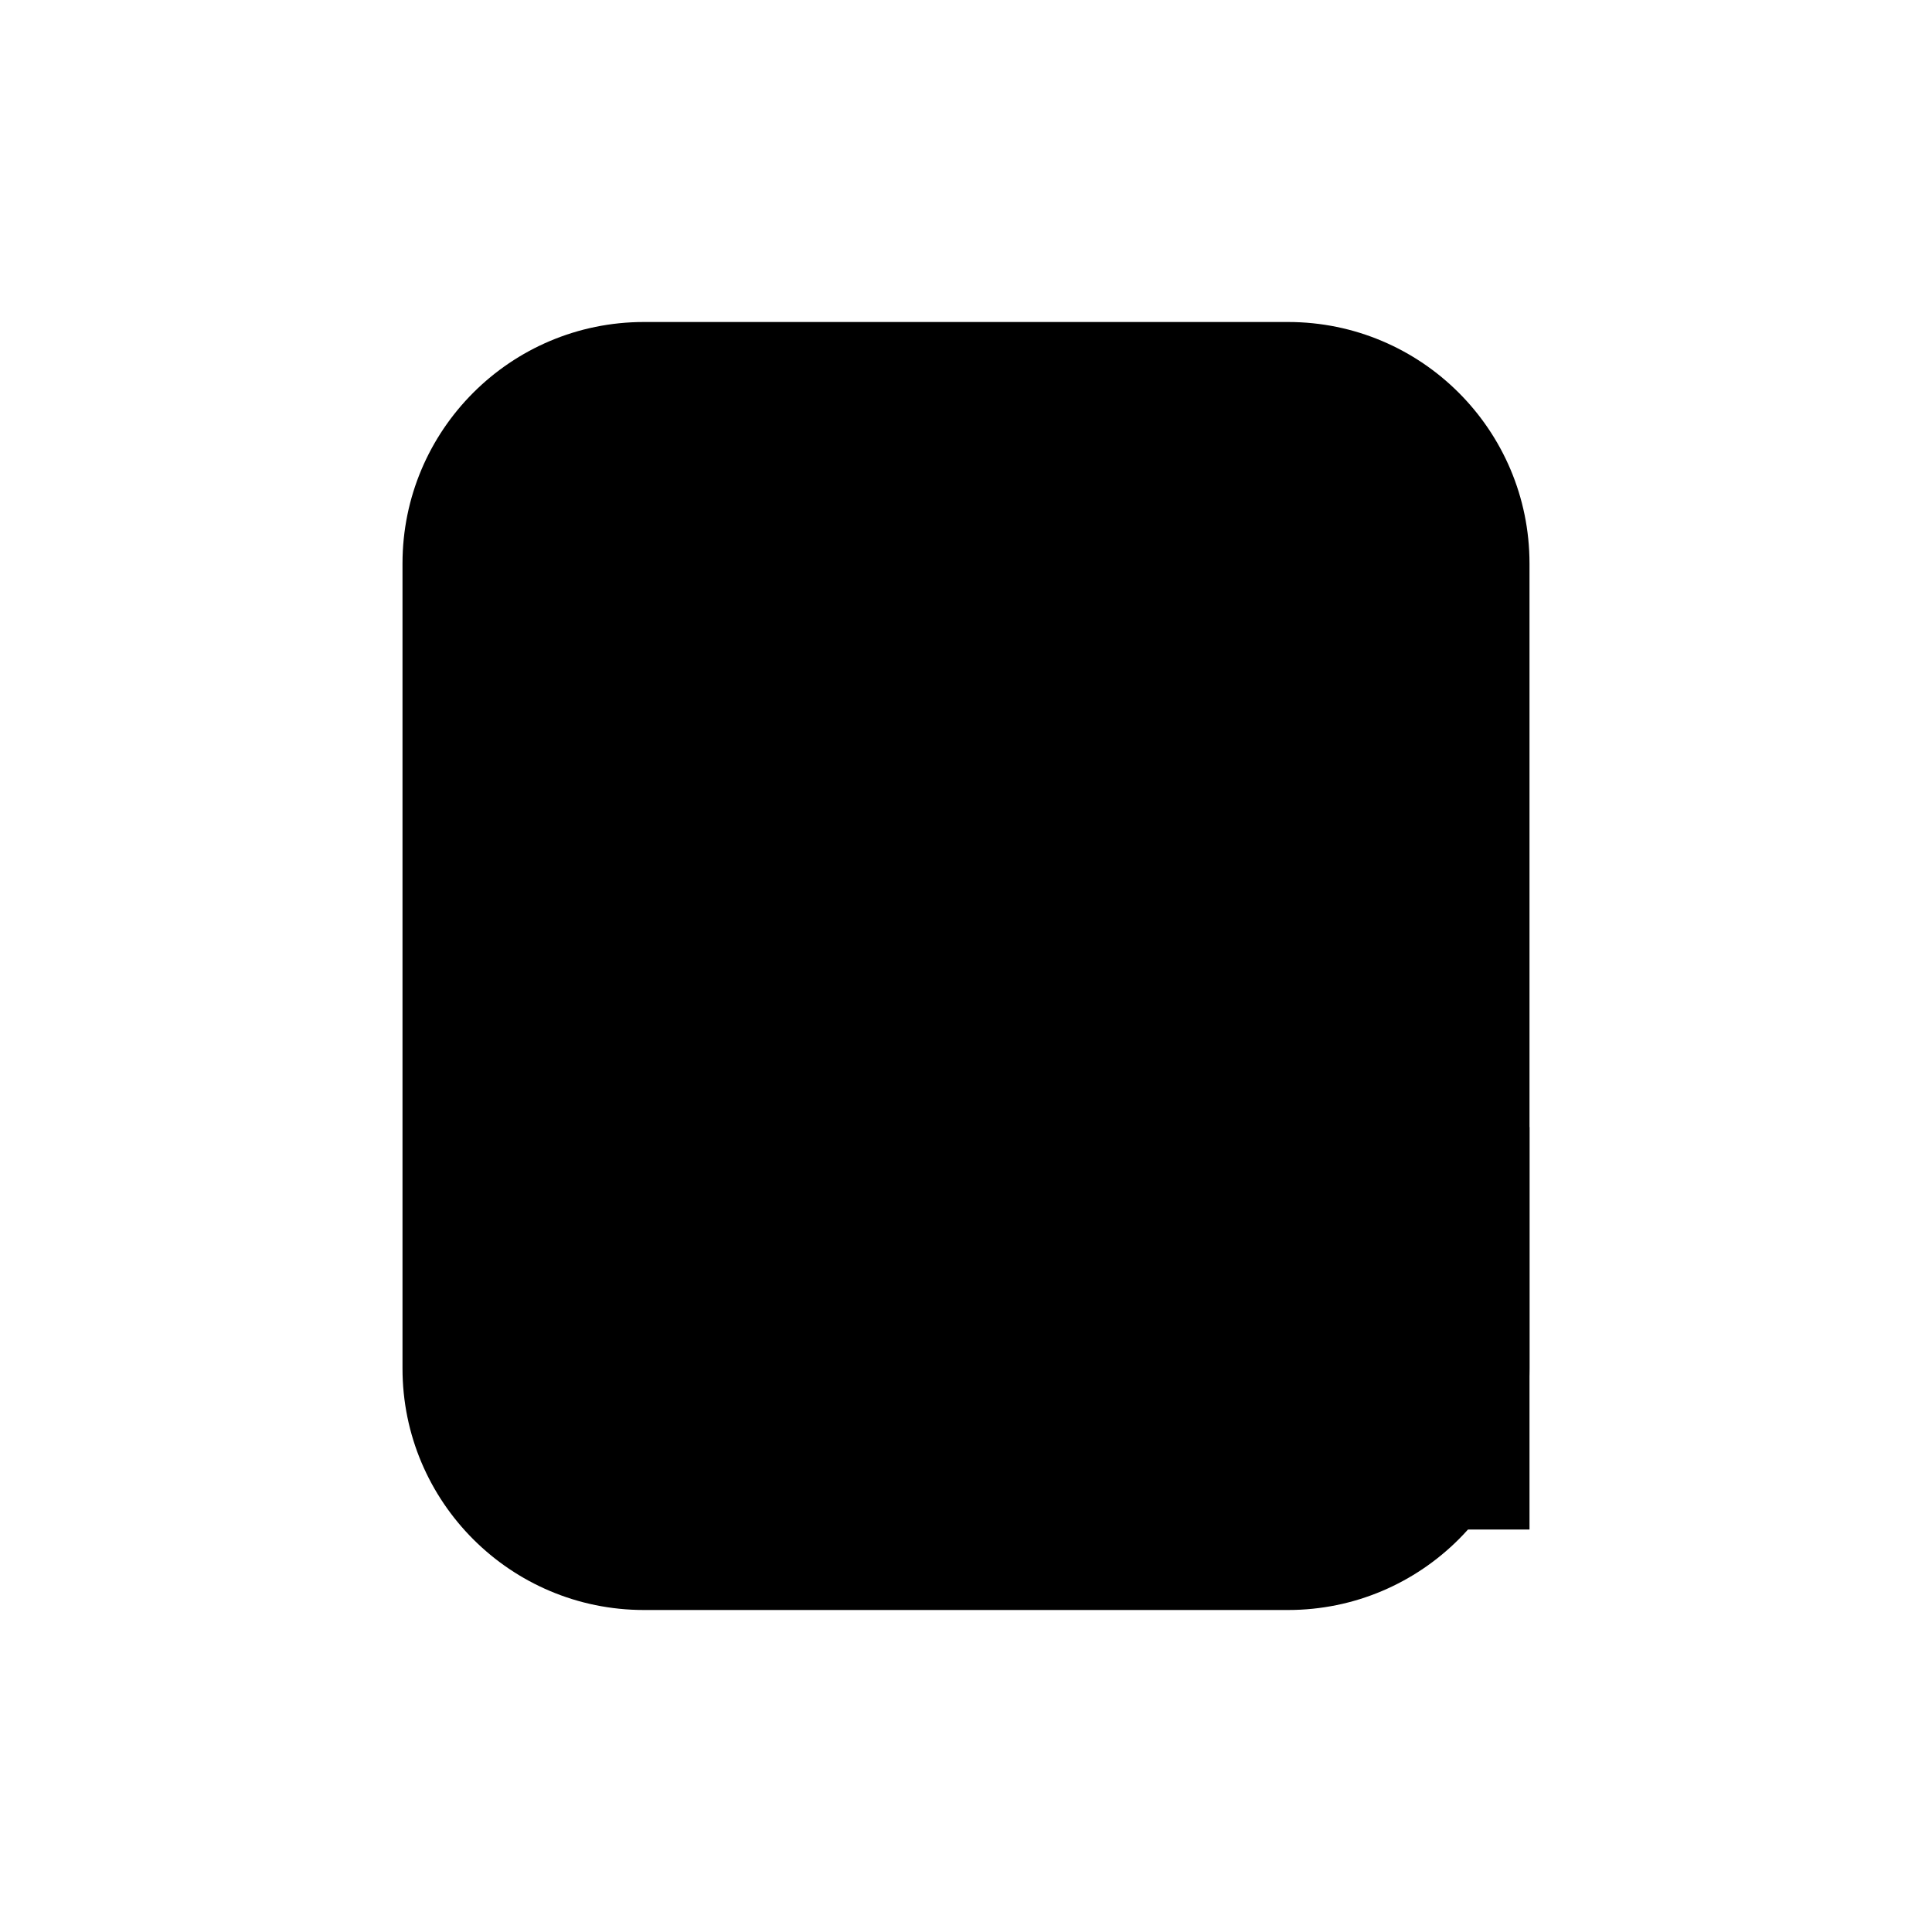
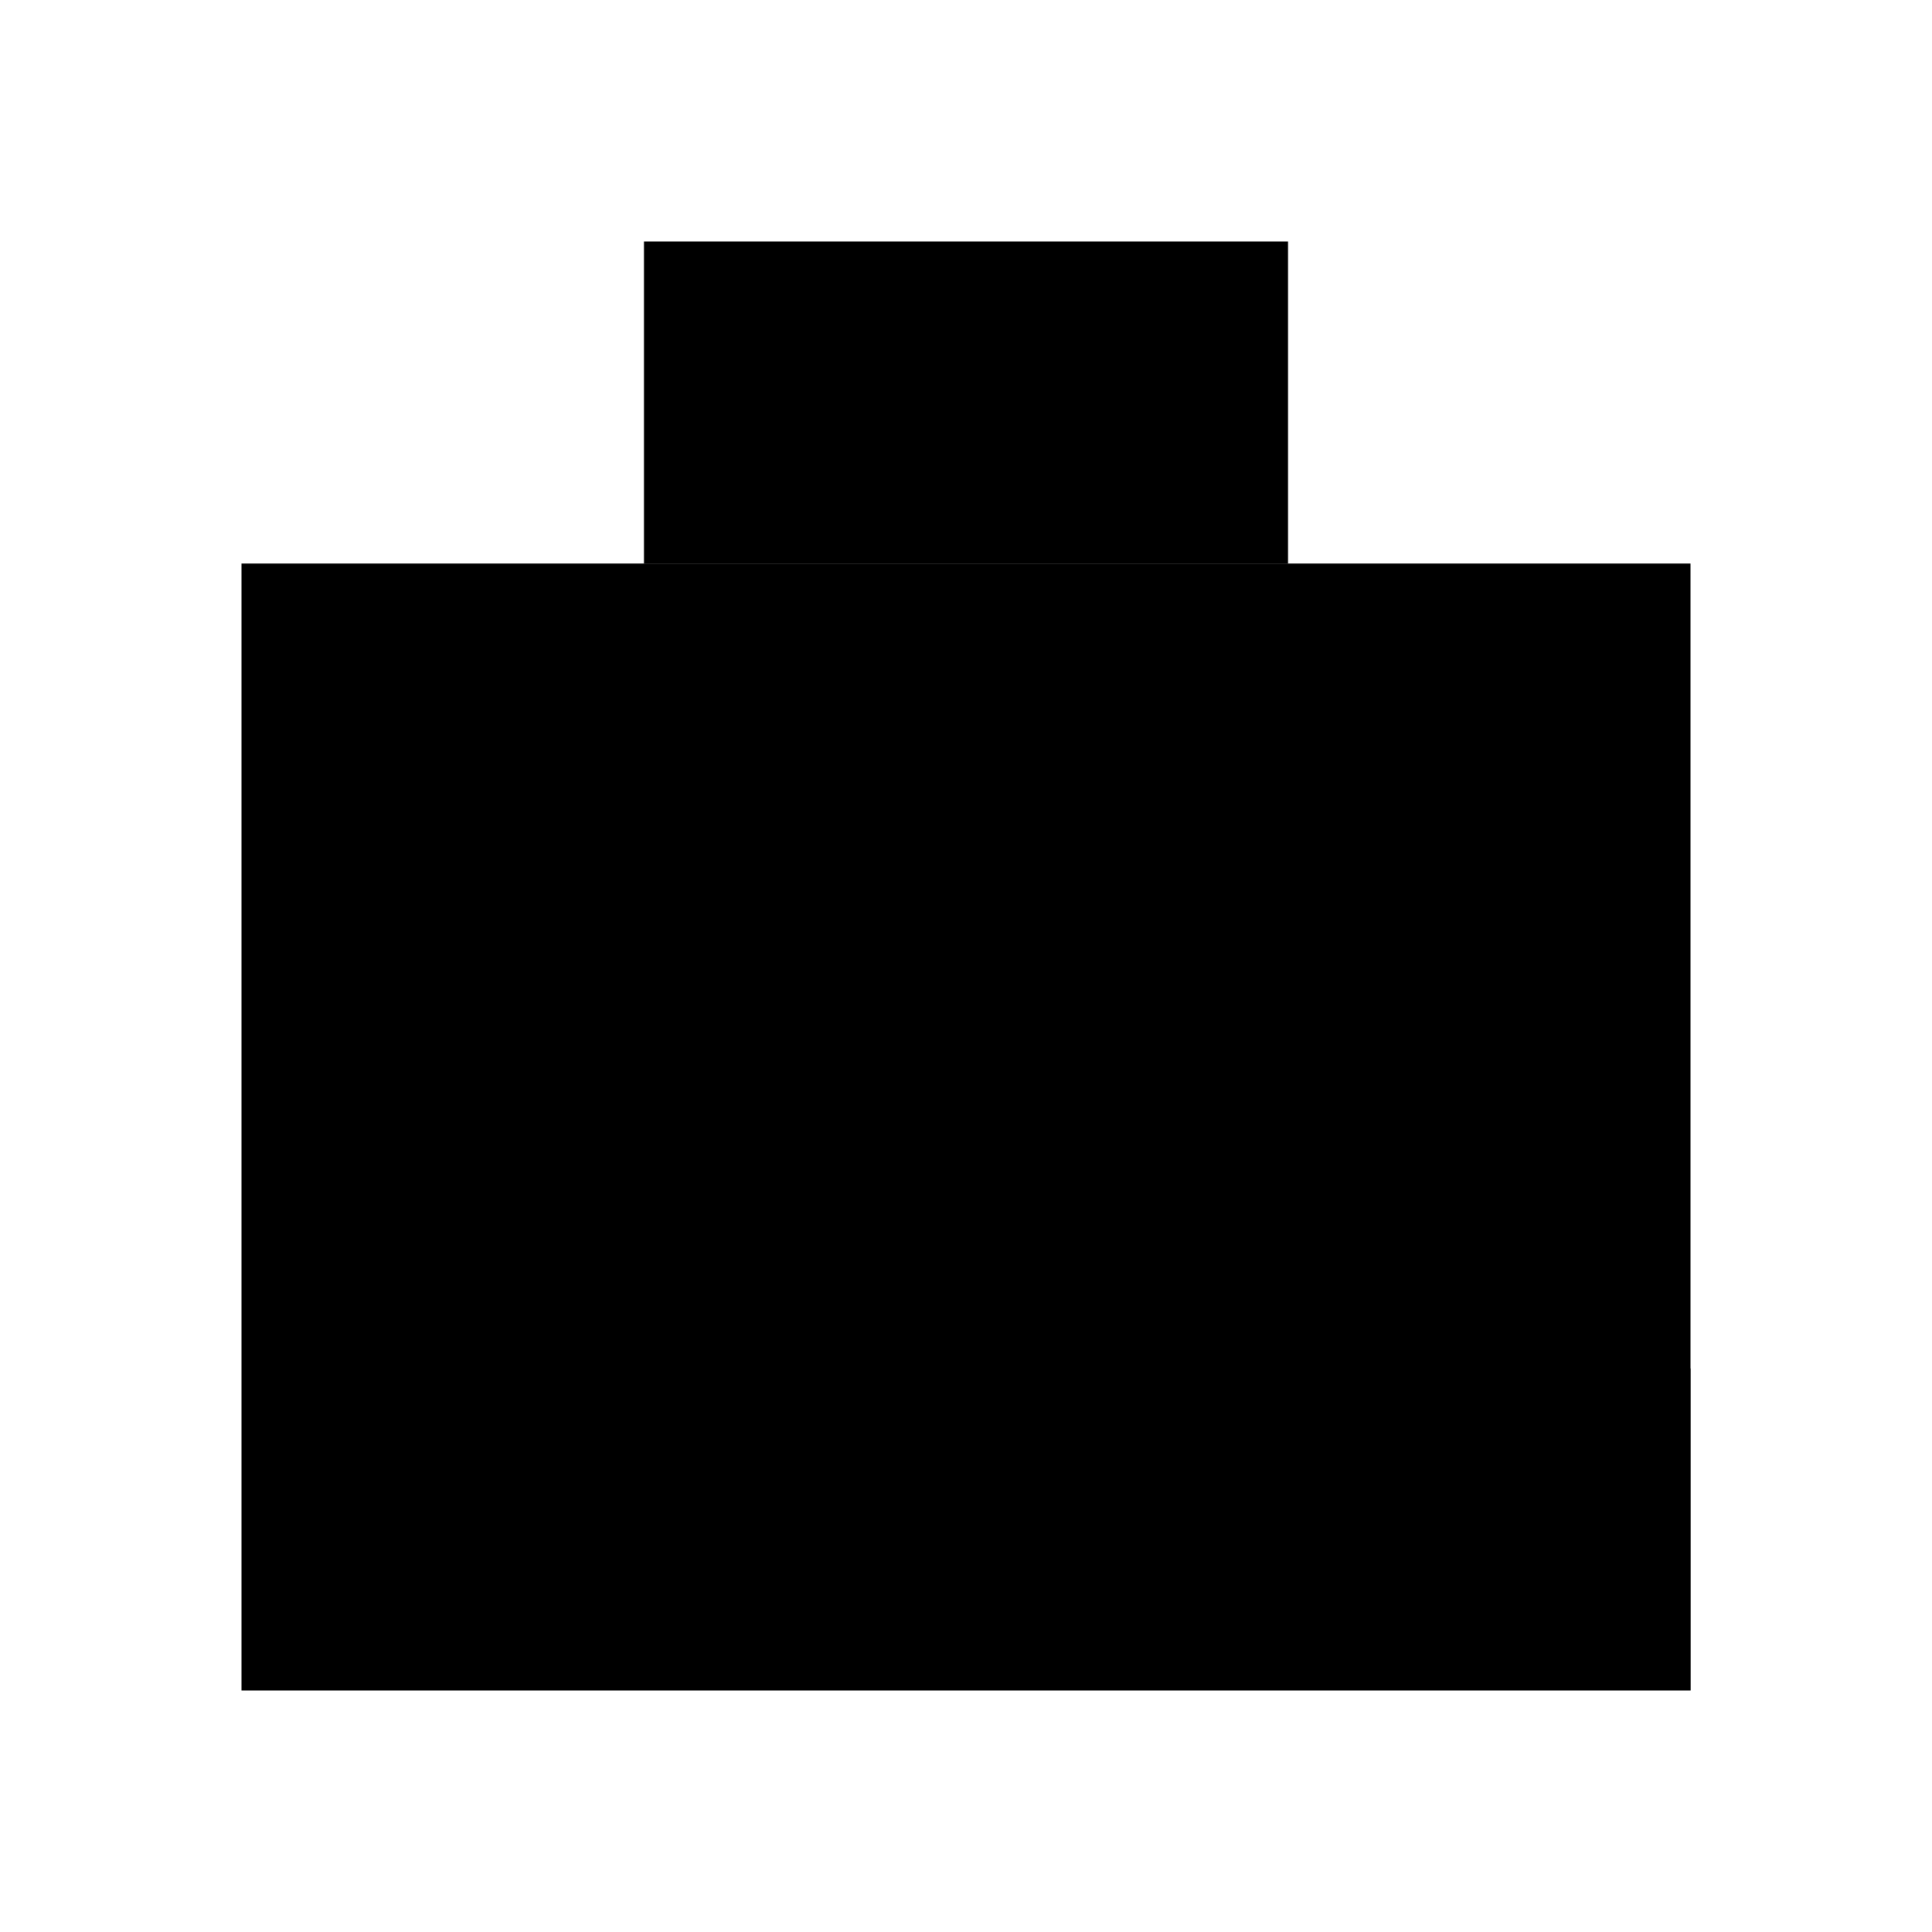
- <svg xmlns="http://www.w3.org/2000/svg" viewBox="0 0 24 24" class="ax-icon" data-architex-icon="practiceManagement">
-   <rect class="outline" x="5" y="4" width="14" height="16" rx="3" />
-   <rect class="outline" x="8" y="8" width="4" height="3" rx="0.8" />
-   <line class="line" x1="14.5" y1="16" x2="14.5" y2="13" />
-   <line class="line" x1="17" y1="16" x2="17" y2="11" />
-   <line class="line" x1="19.5" y1="16" x2="19.5" y2="12" />
-   <polygon class="fold" points="19,14 19,19 14,19" />
+ <svg xmlns="http://www.w3.org/2000/svg" viewBox="0 0 24 24" class="ax-icon" data-architex-icon="practiceManagement" aria-hidden="true">
+   <path class="outline" d="M3 7h18v14H3z" />
+   <path class="line" d="M8 7V3h8v4M3 12h18M10 12v3h4v-3" />
+   <path class="fold" d="M17 17h4v4z" />
</svg>
